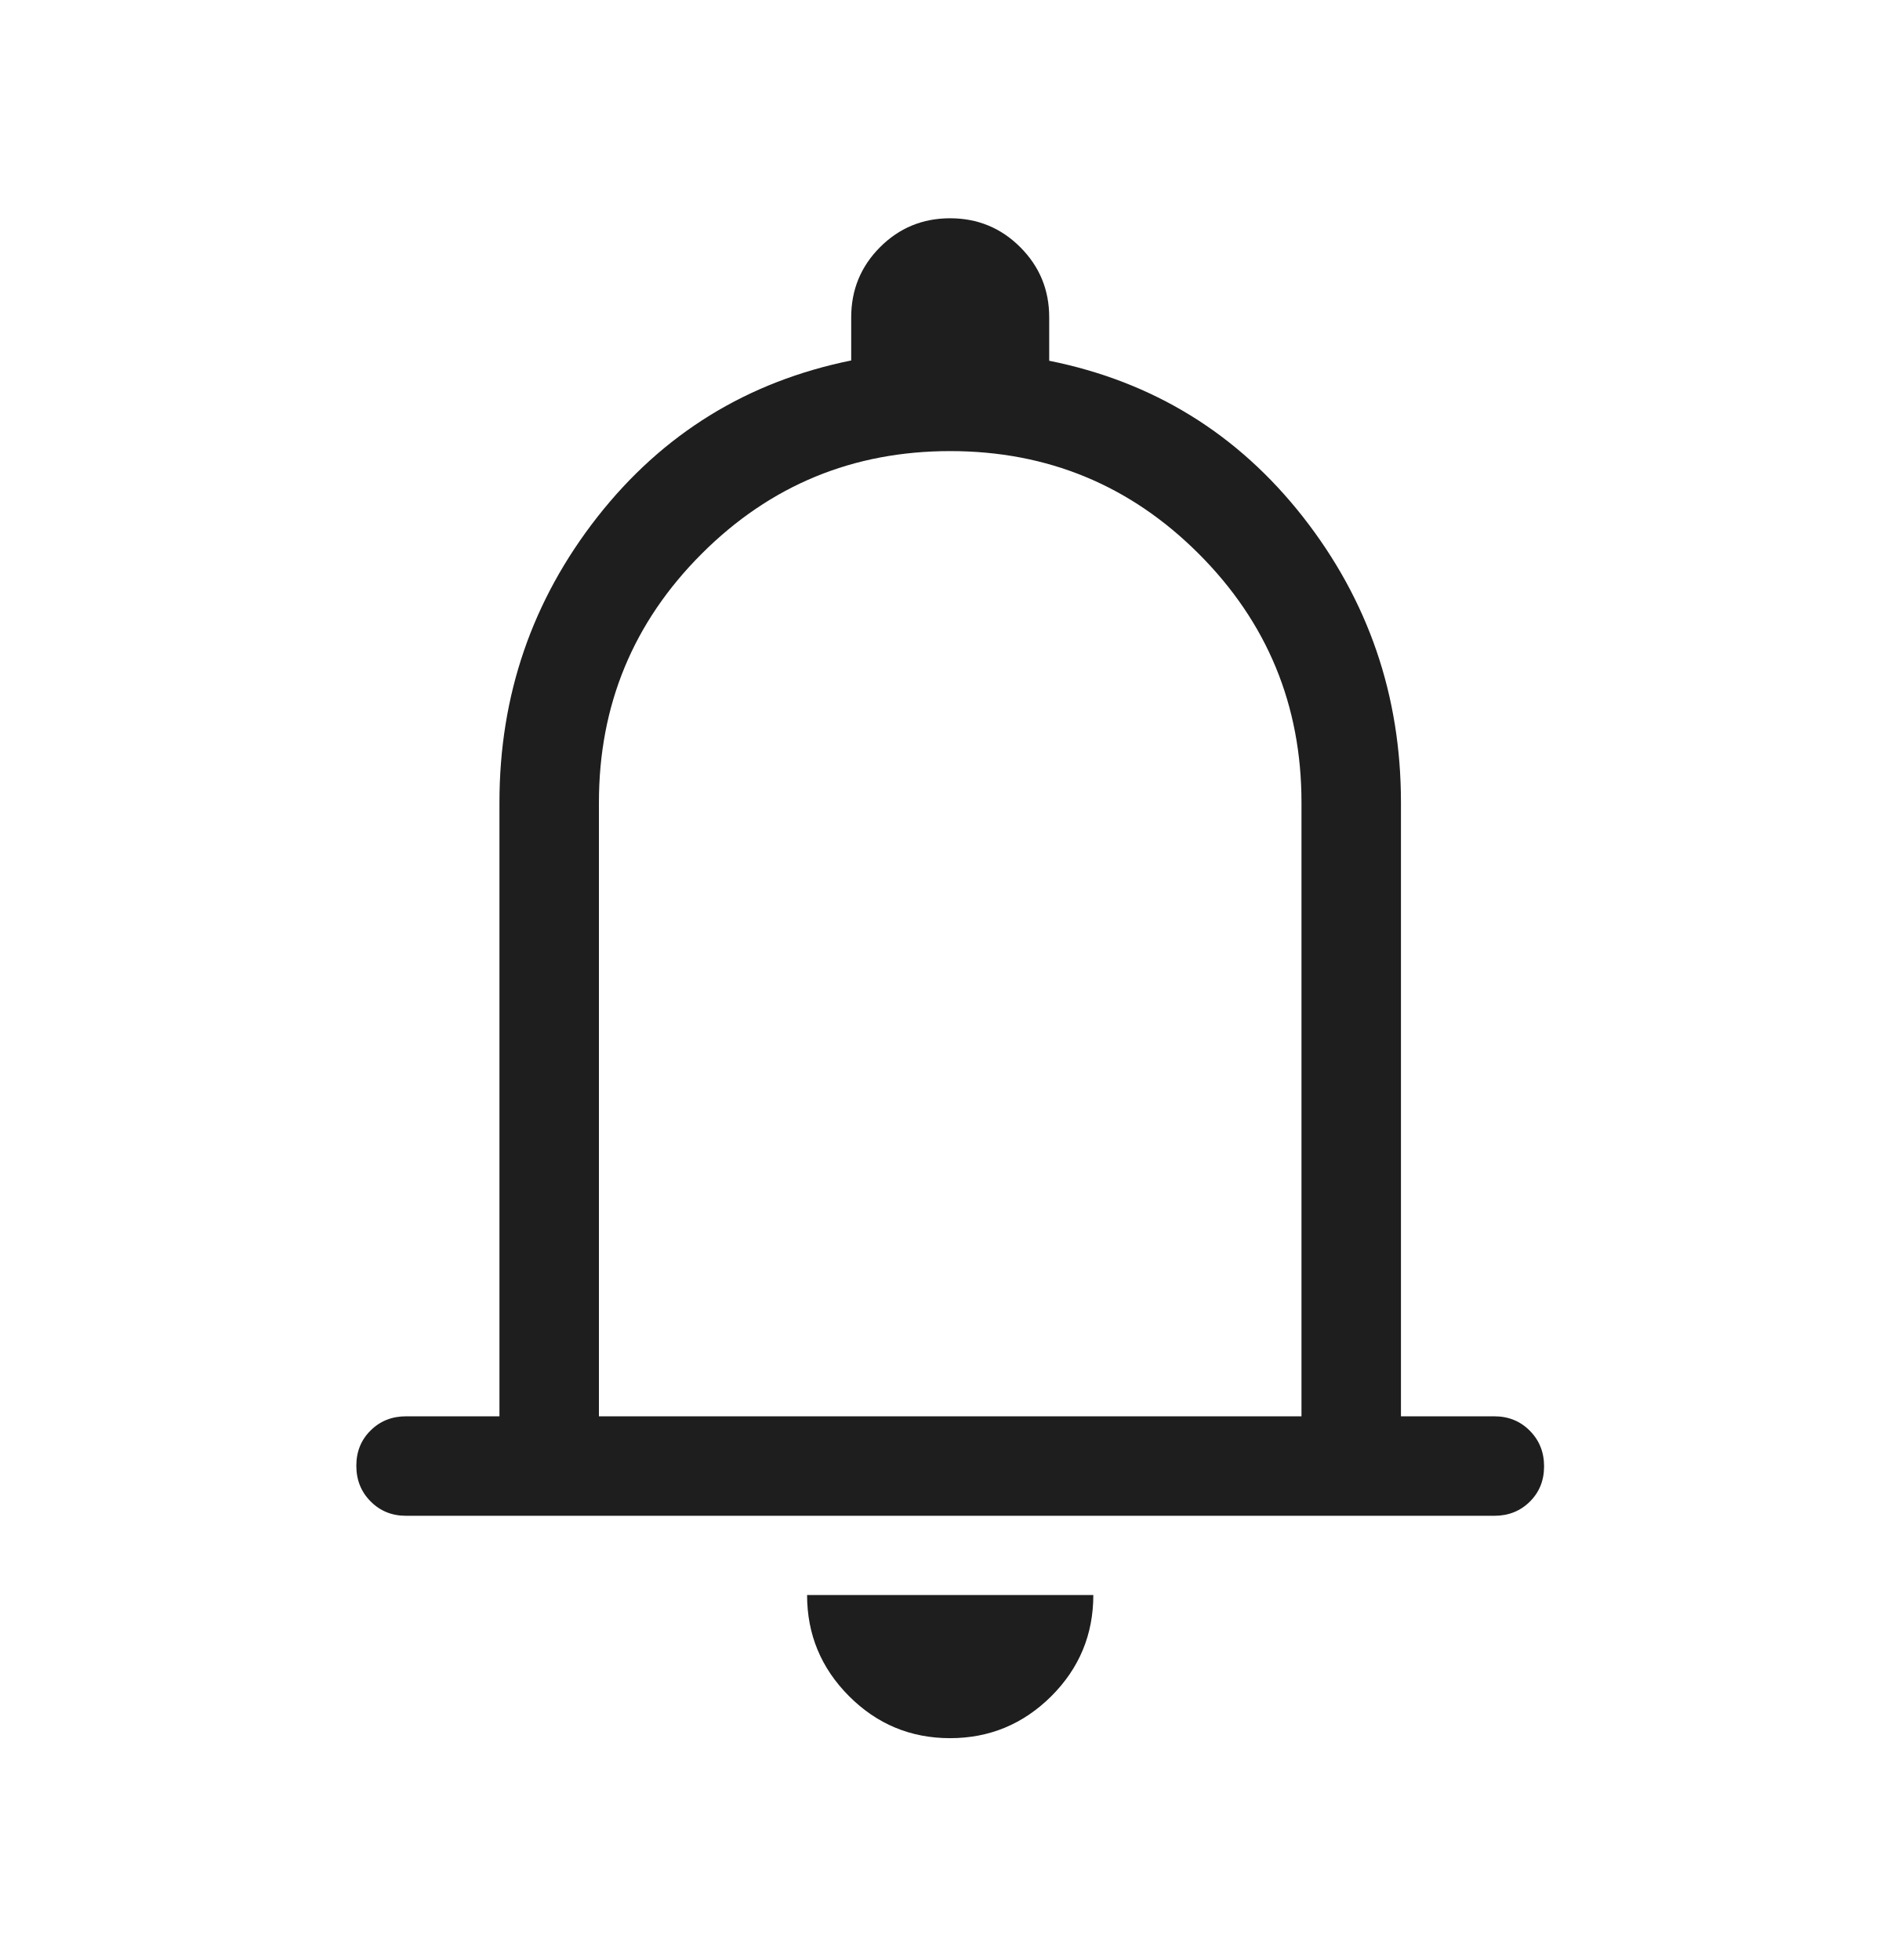
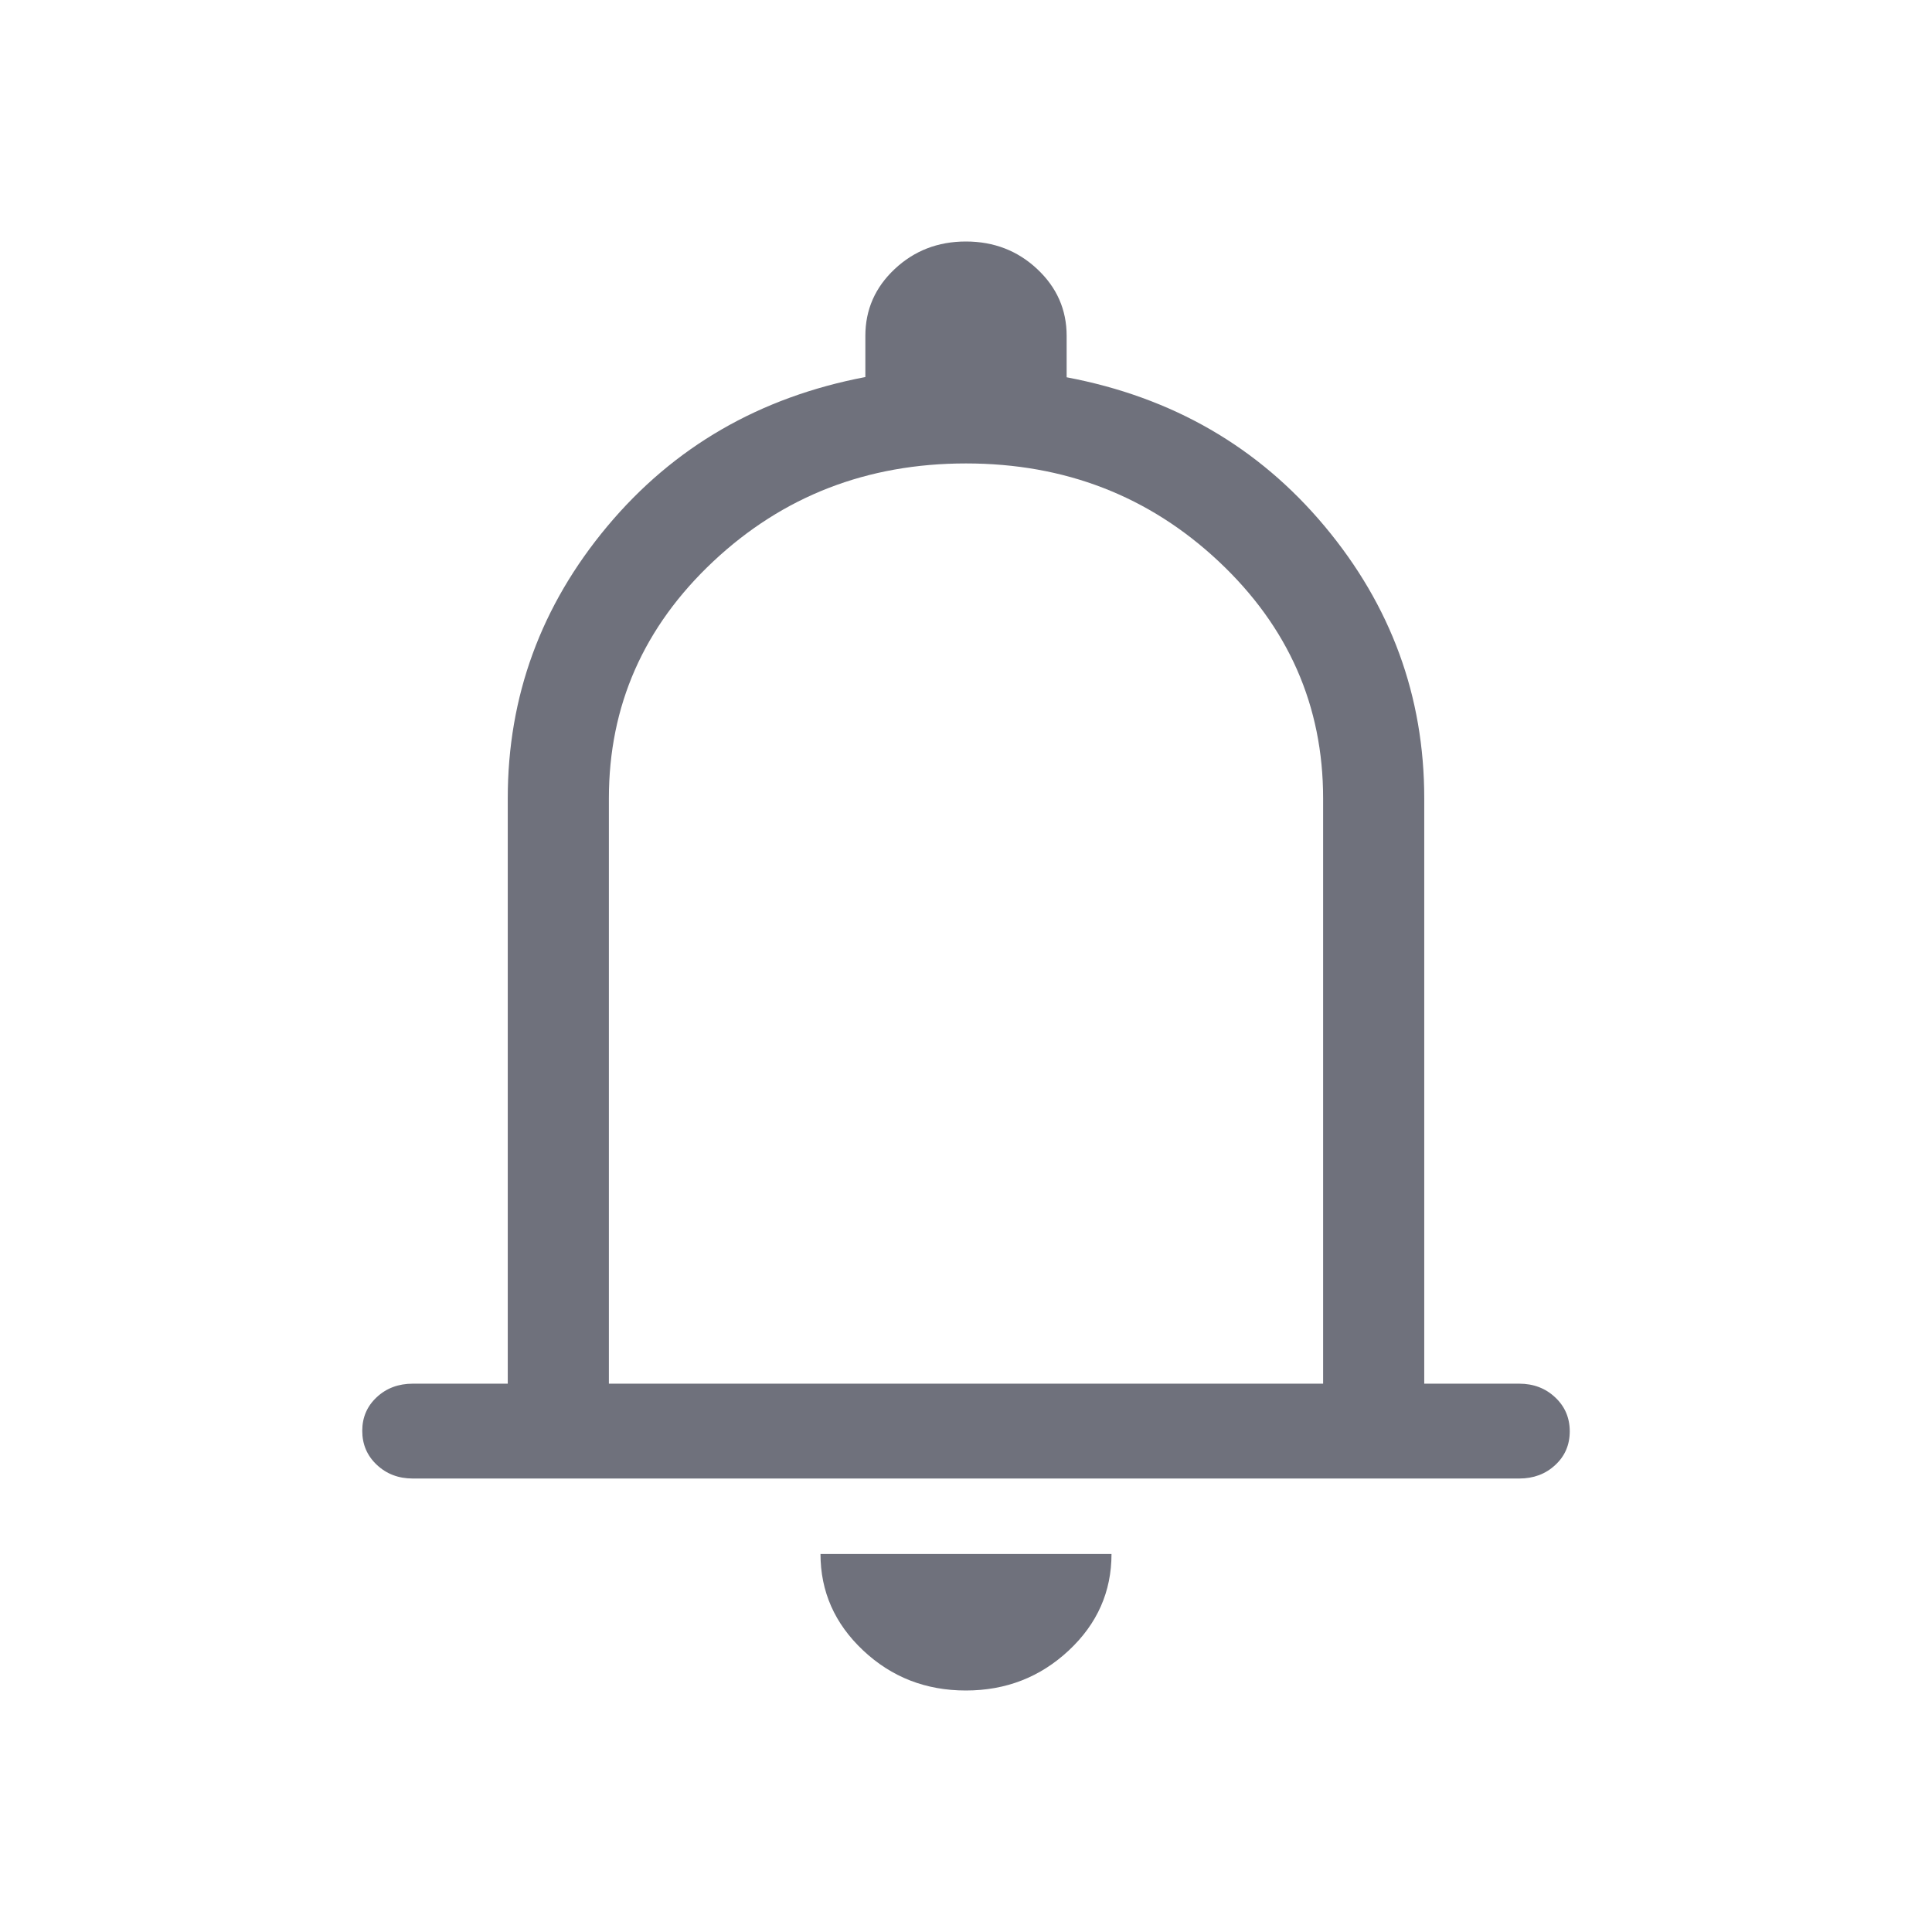
- <svg xmlns="http://www.w3.org/2000/svg" width="32" height="33" viewBox="0 0 32 33" fill="none">
-   <mask id="mask0_4917_1802" style="mask-type:alpha" maskUnits="userSpaceOnUse" x="0" y="0" width="32" height="33">
-     <rect y="0.342" width="32" height="32" fill="#D9D9D9" />
+ <svg xmlns="http://www.w3.org/2000/svg" width="32" height="32" viewBox="0 0 32 32" fill="none">
+   <mask id="mask0_5496_5061" style="mask-type:alpha" maskUnits="userSpaceOnUse" x="0" y="0" width="32" height="32">
+     <rect width="32" height="32" fill="#D9D9D9" />
  </mask>
-   <g mask="url(#mask0_4917_1802)">
-     <path d="M6.838 25.521C6.6 25.521 6.401 25.441 6.241 25.279C6.08 25.118 6 24.918 6 24.679C6 24.441 6.08 24.242 6.241 24.084C6.401 23.925 6.6 23.846 6.838 23.846H8.41V13.51C8.41 11.708 8.96 10.107 10.059 8.704C11.159 7.302 12.584 6.424 14.333 6.069V5.342C14.333 4.879 14.495 4.486 14.819 4.161C15.143 3.837 15.536 3.675 15.998 3.675C16.461 3.675 16.855 3.837 17.179 4.161C17.504 4.486 17.667 4.879 17.667 5.342V6.074C19.416 6.425 20.841 7.302 21.941 8.704C23.04 10.107 23.59 11.708 23.59 13.51V23.846H25.162C25.4 23.846 25.599 23.927 25.759 24.088C25.92 24.25 26 24.45 26 24.688C26 24.927 25.92 25.125 25.759 25.284C25.599 25.442 25.4 25.521 25.162 25.521H6.838ZM15.998 29.265C15.334 29.265 14.767 29.029 14.296 28.557C13.825 28.085 13.59 27.517 13.59 26.855H18.41C18.41 27.52 18.174 28.088 17.702 28.559C17.229 29.029 16.661 29.265 15.998 29.265ZM10.085 23.846H21.915V13.51C21.915 11.873 21.338 10.477 20.185 9.324C19.032 8.171 17.637 7.595 16 7.595C14.363 7.595 12.968 8.171 11.815 9.324C10.662 10.477 10.085 11.873 10.085 13.51V23.846Z" fill="#1E1E1E" />
+   <g mask="url(#mask0_5496_5061)">
+     <path d="M6.838 24.489C6.6 24.489 6.401 24.413 6.241 24.262C6.08 24.111 6 23.923 6 23.699C6 23.476 6.08 23.29 6.241 23.141C6.401 22.992 6.6 22.918 6.838 22.918H8.41V13.223C8.41 11.534 8.96 10.032 10.059 8.717C11.159 7.401 12.584 6.578 14.333 6.245V5.563C14.333 5.129 14.495 4.76 14.819 4.456C15.143 4.152 15.536 4 15.998 4C16.461 4 16.855 4.152 17.179 4.456C17.504 4.76 17.667 5.129 17.667 5.563V6.249C19.416 6.579 20.841 7.401 21.941 8.717C23.04 10.032 23.59 11.534 23.59 13.223V22.918H25.162C25.4 22.918 25.599 22.994 25.759 23.145C25.92 23.296 26 23.484 26 23.708C26 23.931 25.92 24.118 25.759 24.266C25.599 24.415 25.4 24.489 25.162 24.489H6.838ZM15.998 28C15.334 28 14.767 27.779 14.296 27.336C13.825 26.893 13.59 26.361 13.59 25.739H18.41C18.41 26.363 18.174 26.896 17.702 27.337C17.229 27.779 16.661 28 15.998 28ZM10.085 22.918H21.915V13.223C21.915 11.688 21.338 10.38 20.185 9.298C19.032 8.217 17.637 7.676 16 7.676C14.363 7.676 12.968 8.217 11.815 9.298C10.662 10.38 10.085 11.688 10.085 13.223V22.918Z" fill="#6F717C" />
  </g>
</svg>
